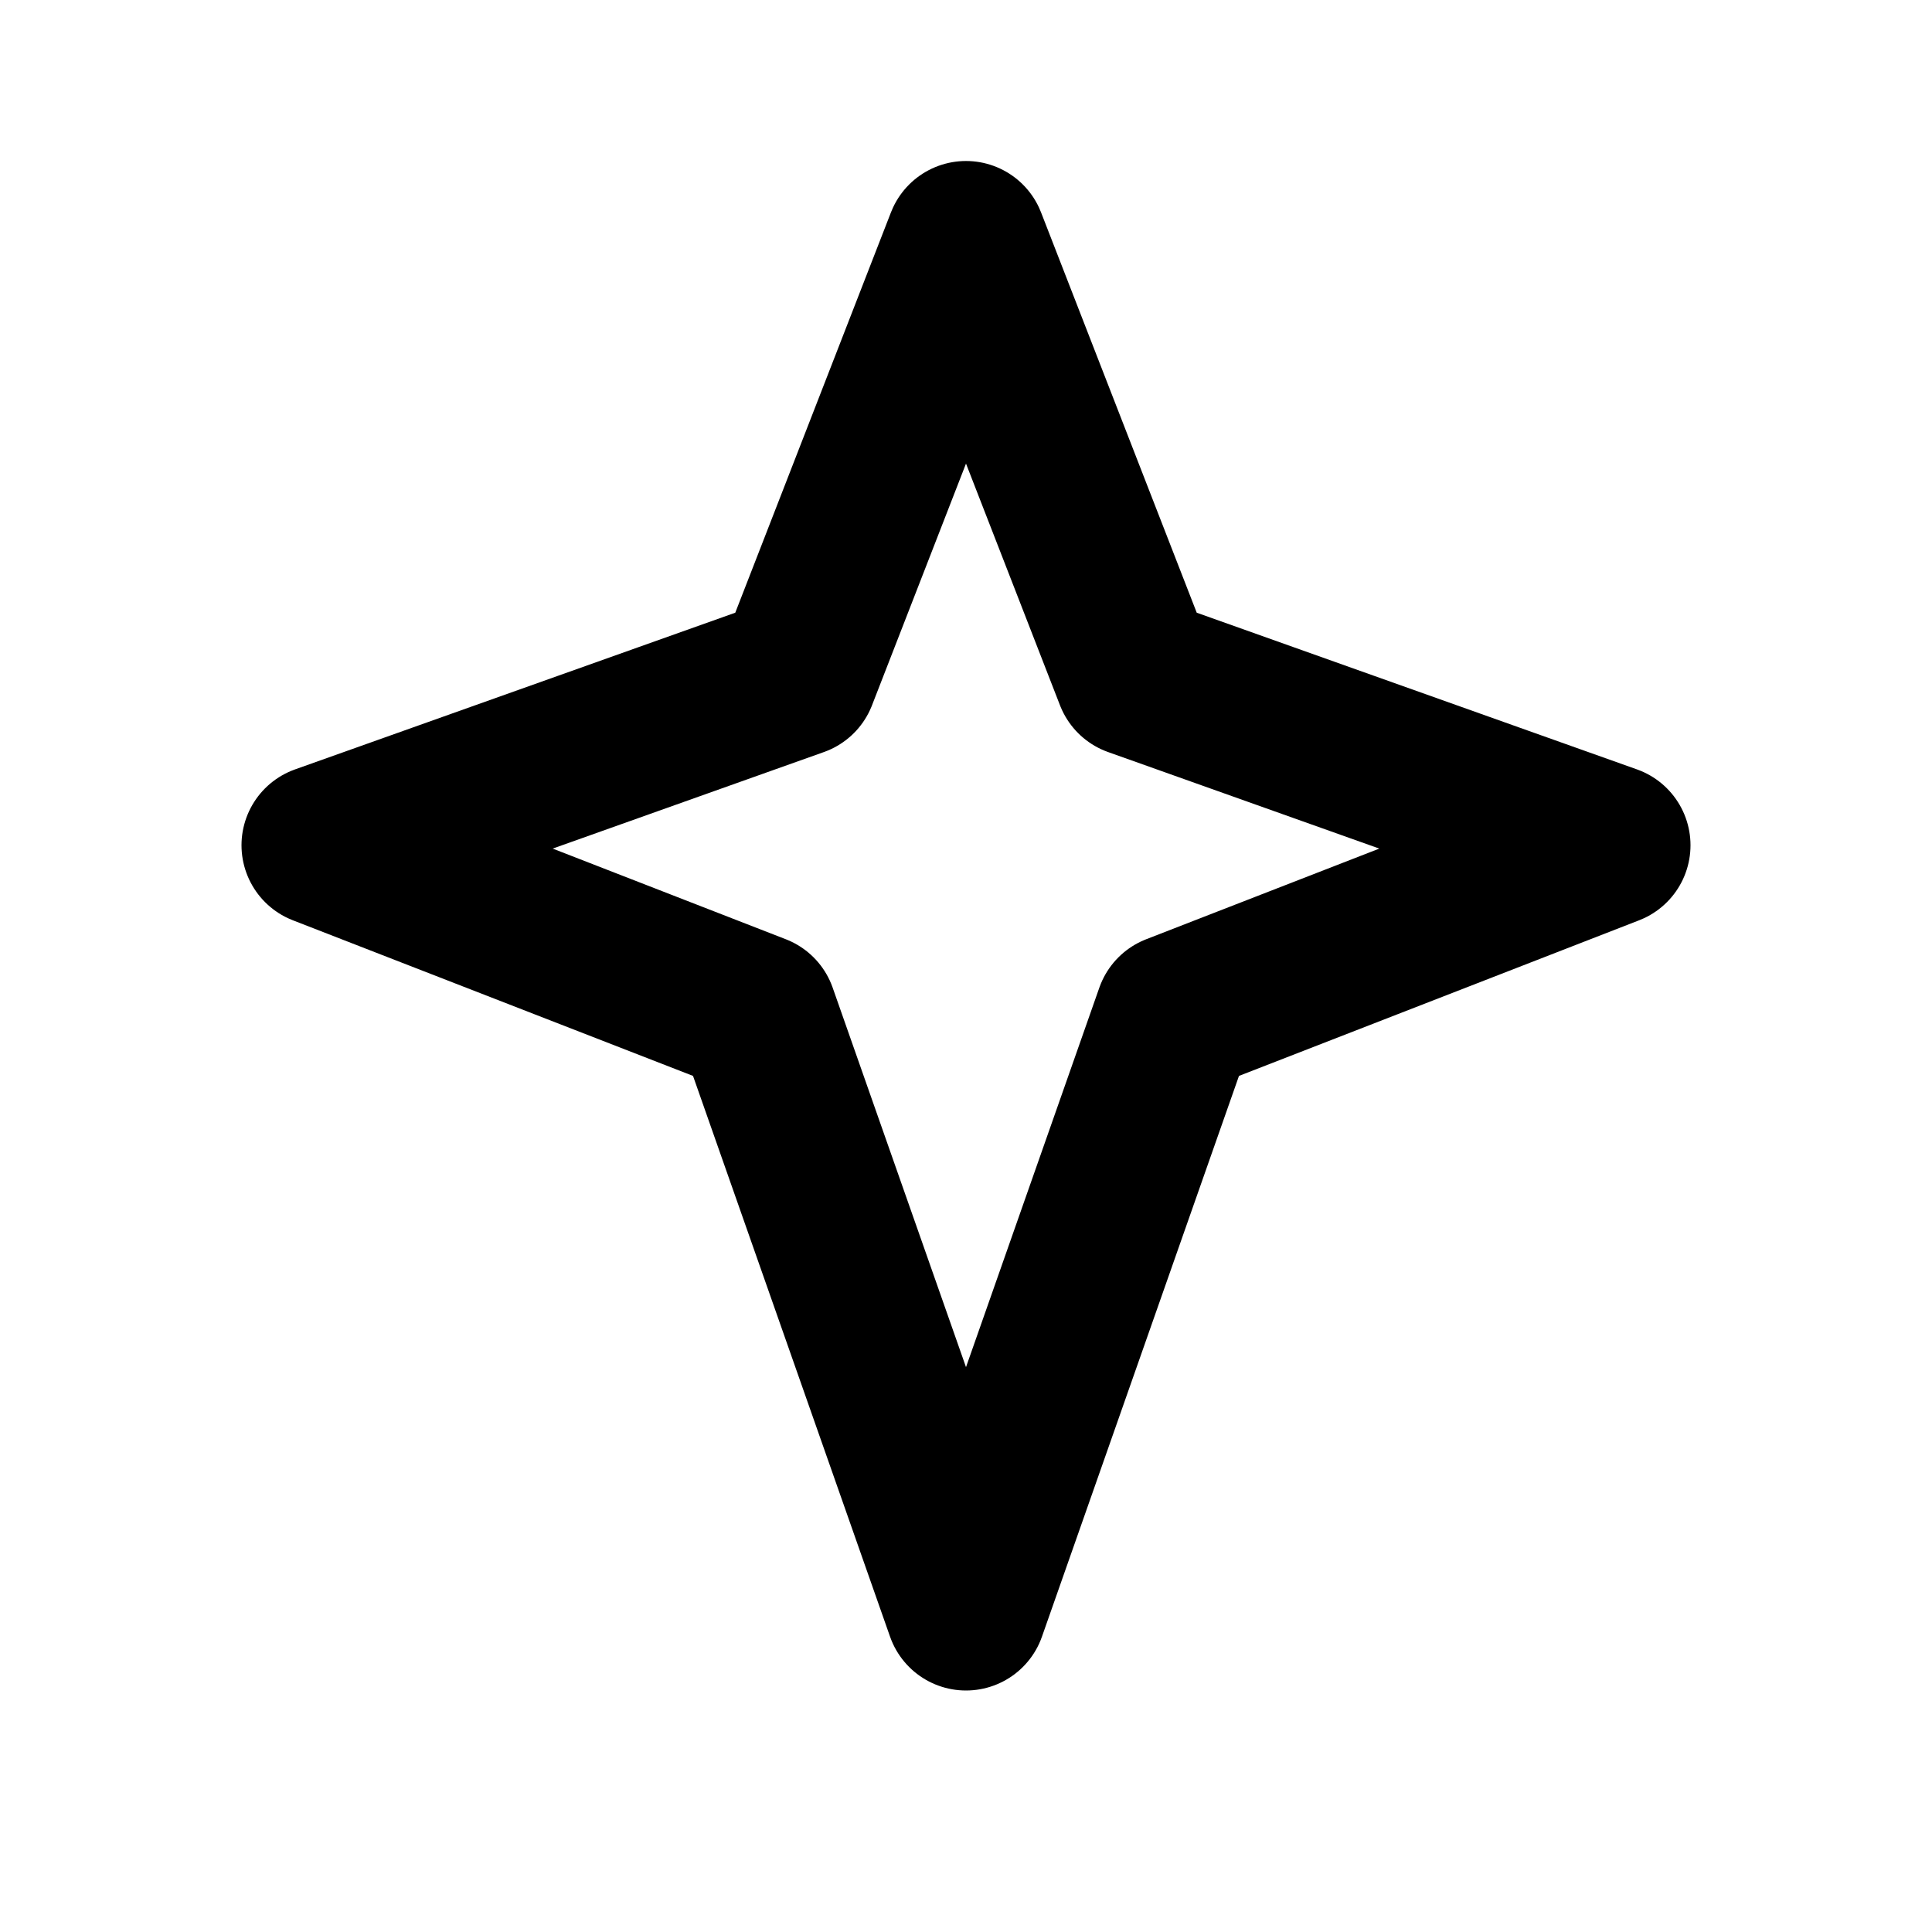
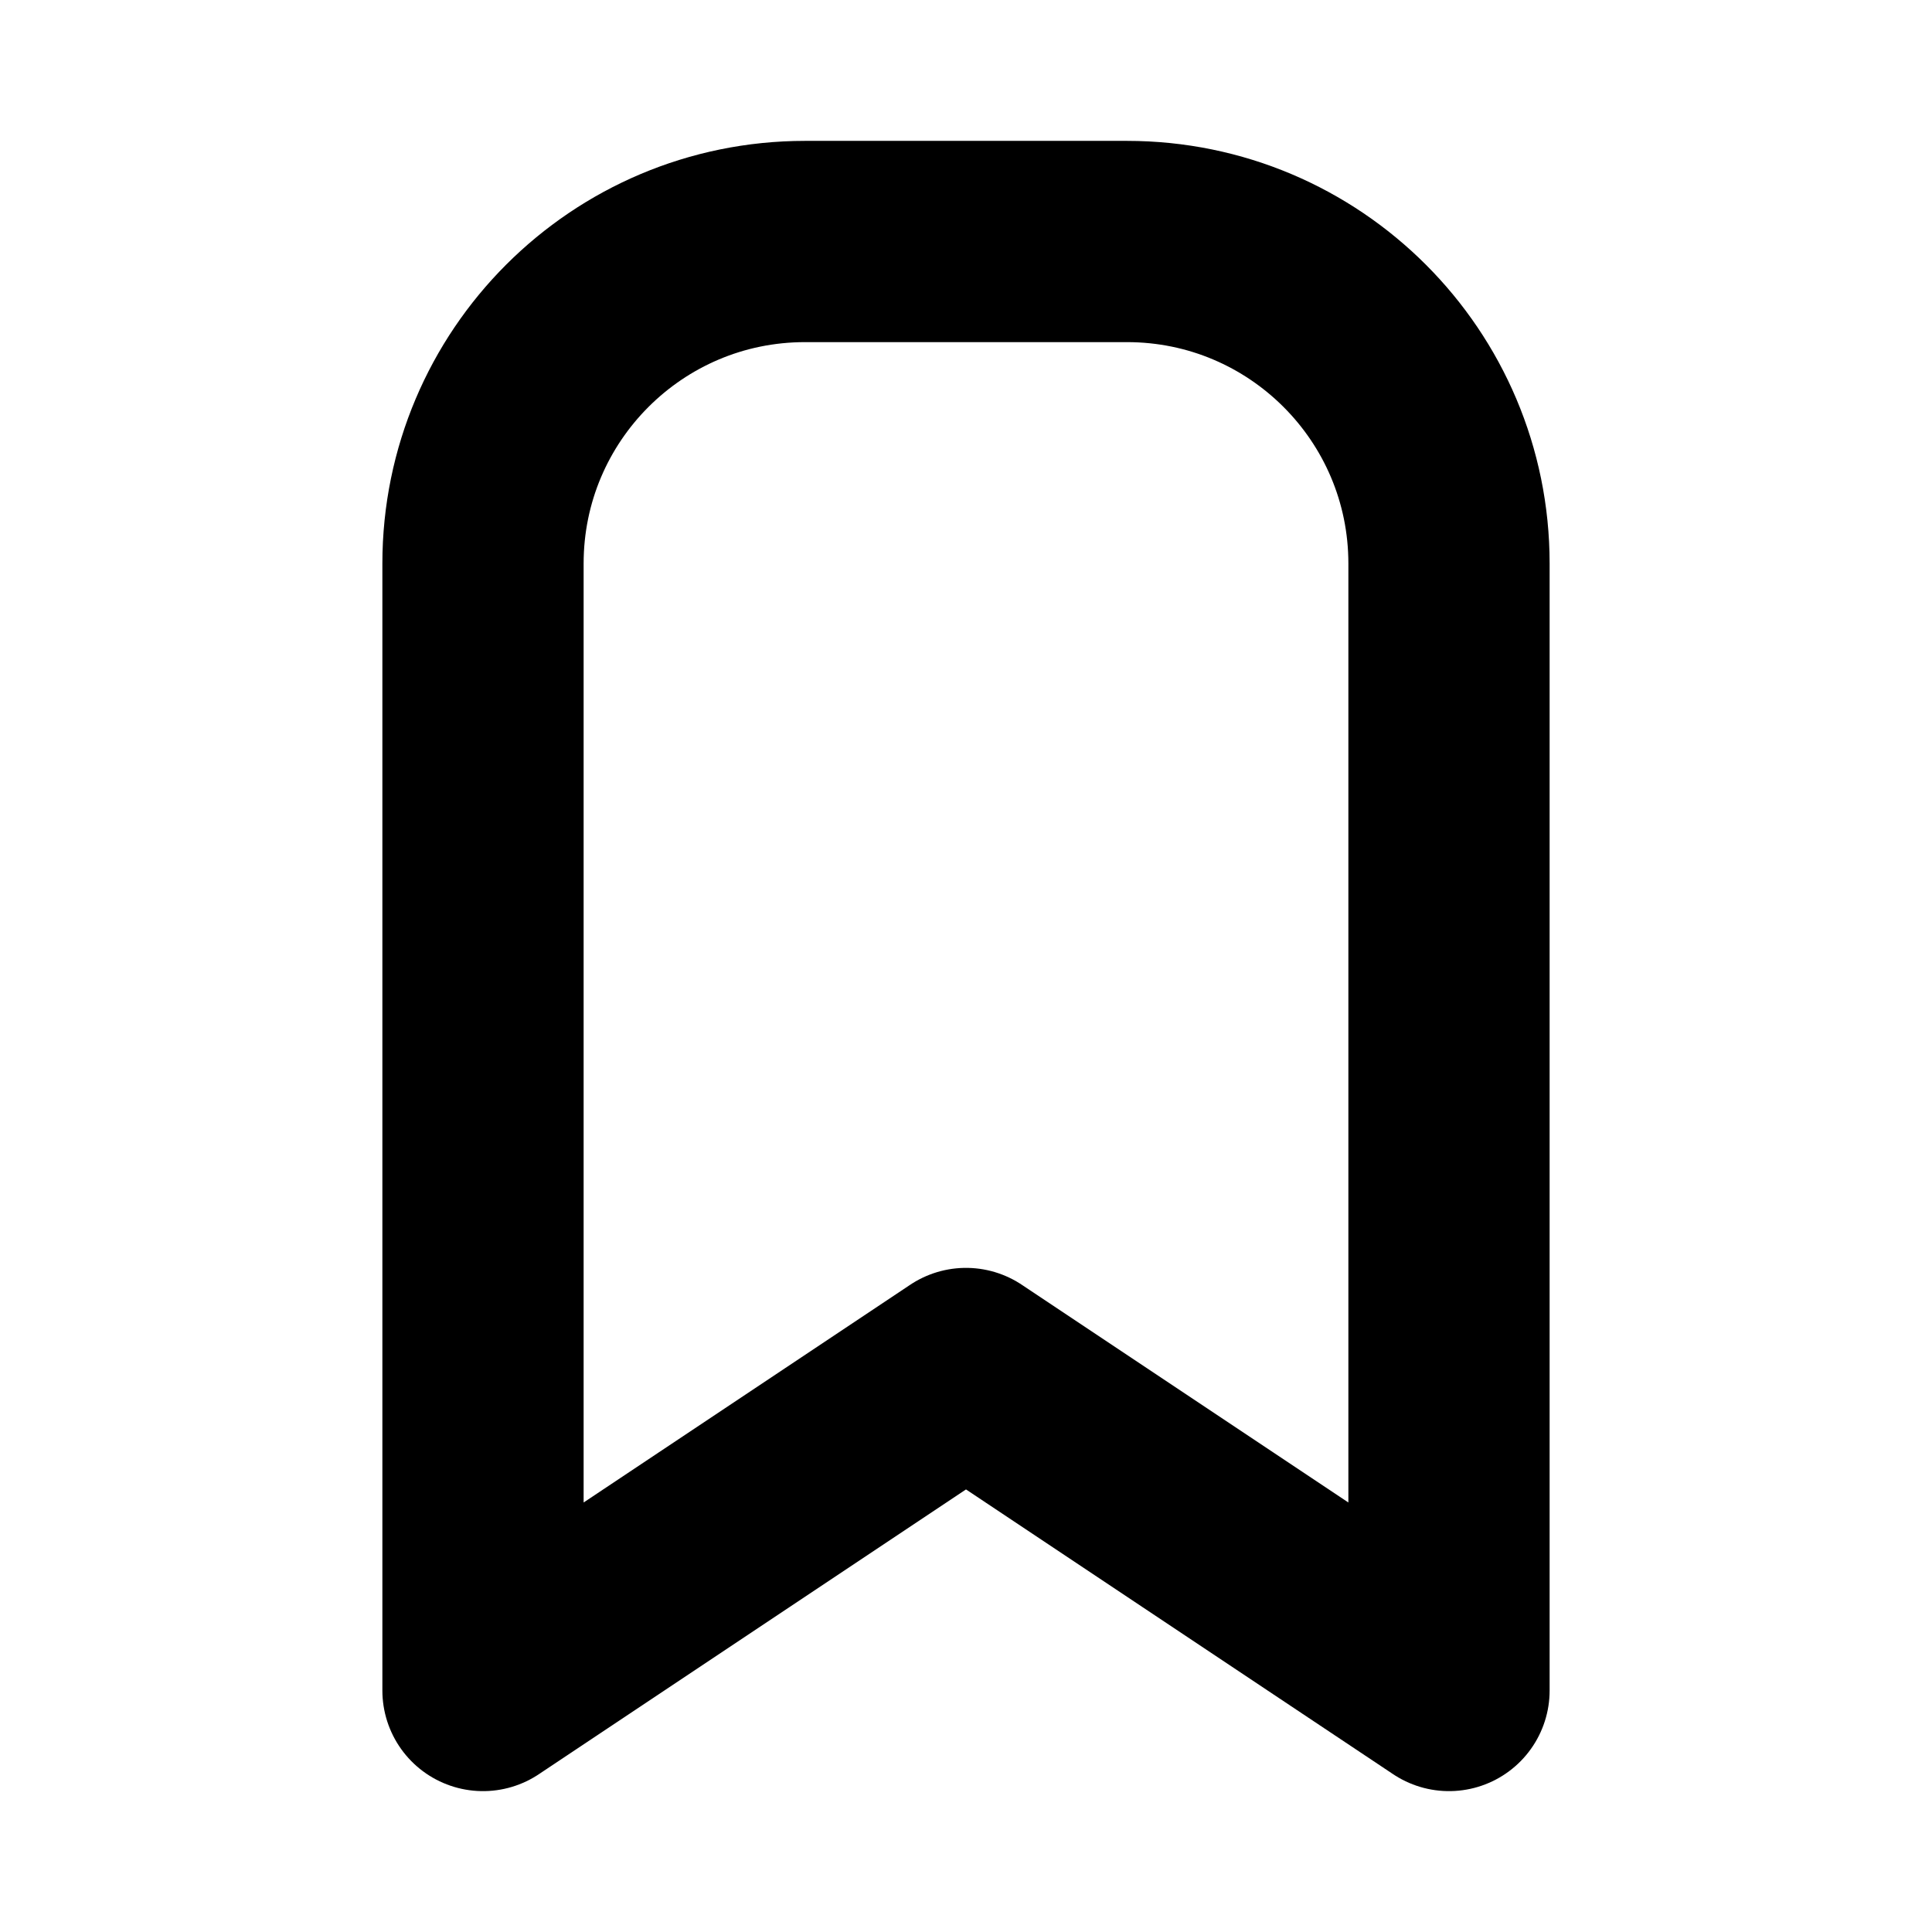
- <svg xmlns="http://www.w3.org/2000/svg" fill="none" stroke="black" stroke-width="2" stroke-linecap="round" stroke-linejoin="round" viewBox="0 0 24 24">
-   <path d="M12 3l2.1 5.4L20 10.5l-5.4 2.1L12 20l-2.6-7.4L4 10.5l5.9-2.1L12 3Z" />
+ <svg xmlns="http://www.w3.org/2000/svg" width="24" height="24" viewBox="0 0 24 24">
+   <path fill="none" stroke="currentColor" stroke-linecap="round" stroke-linejoin="round" stroke-width="2.5" d="M18 7v14l-6-4l-6 4V7a4 4 0 0 1 4-4h4a4 4 0 0 1 4 4" />
</svg>
